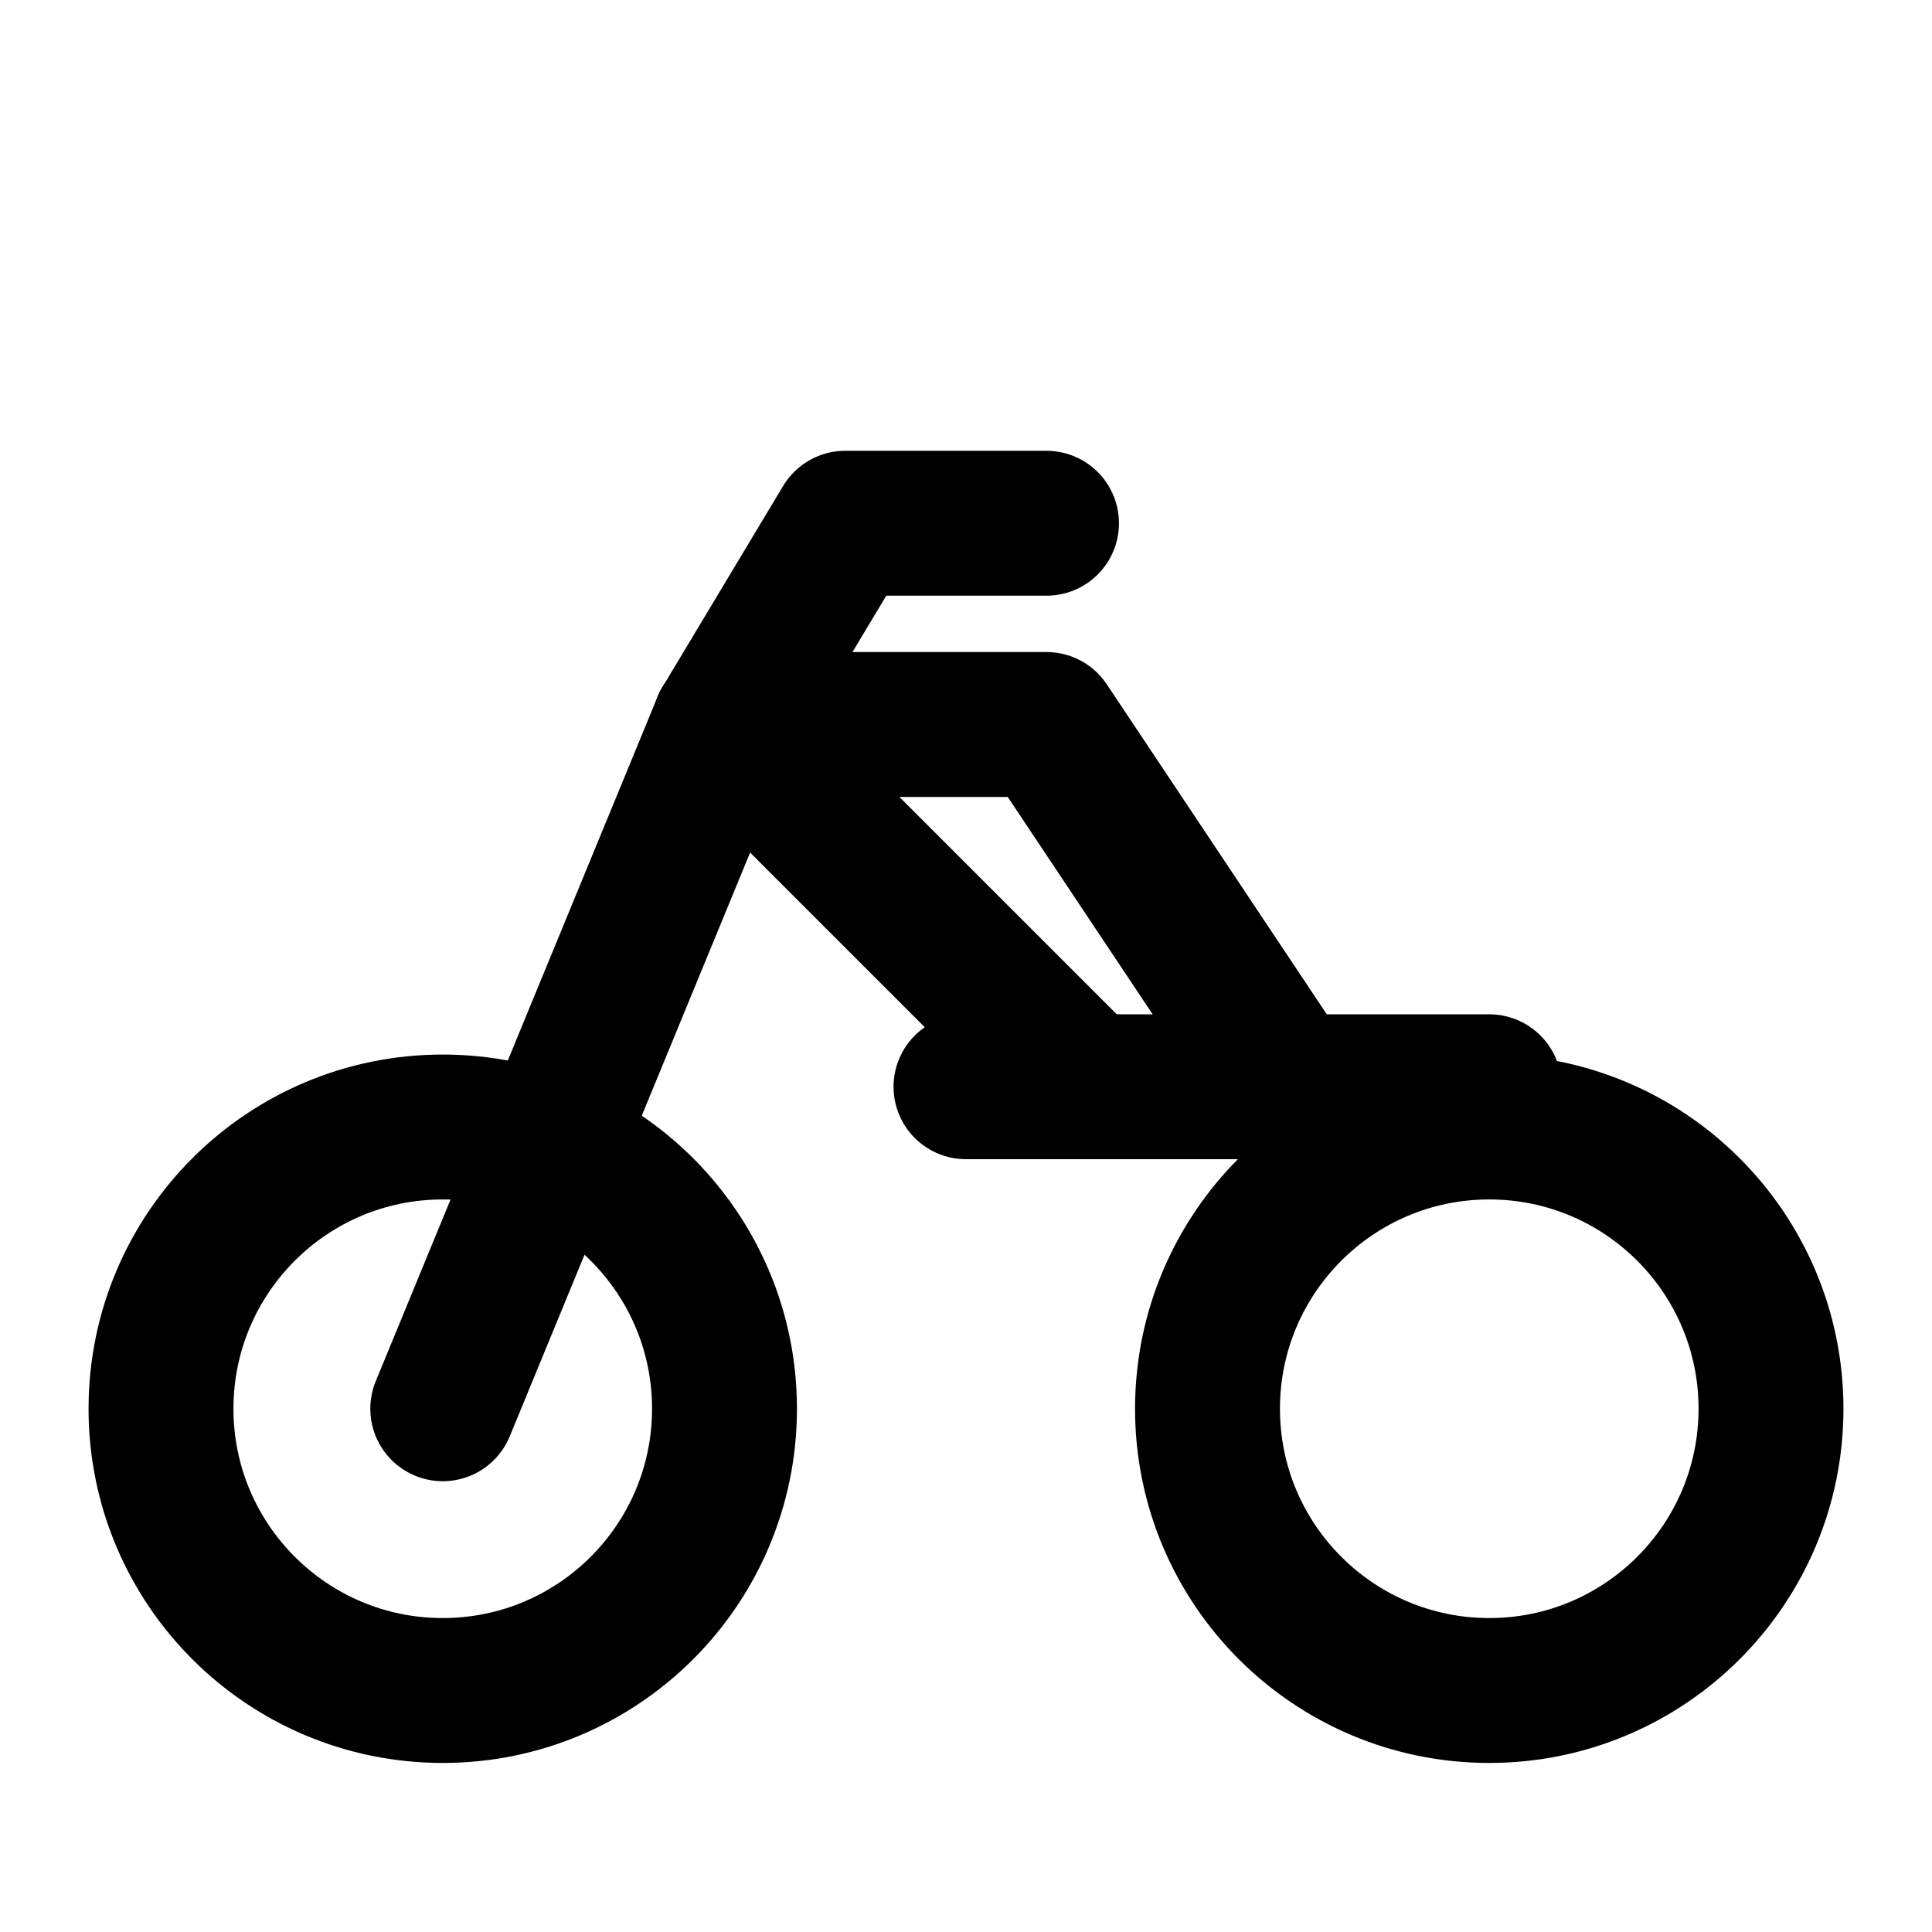
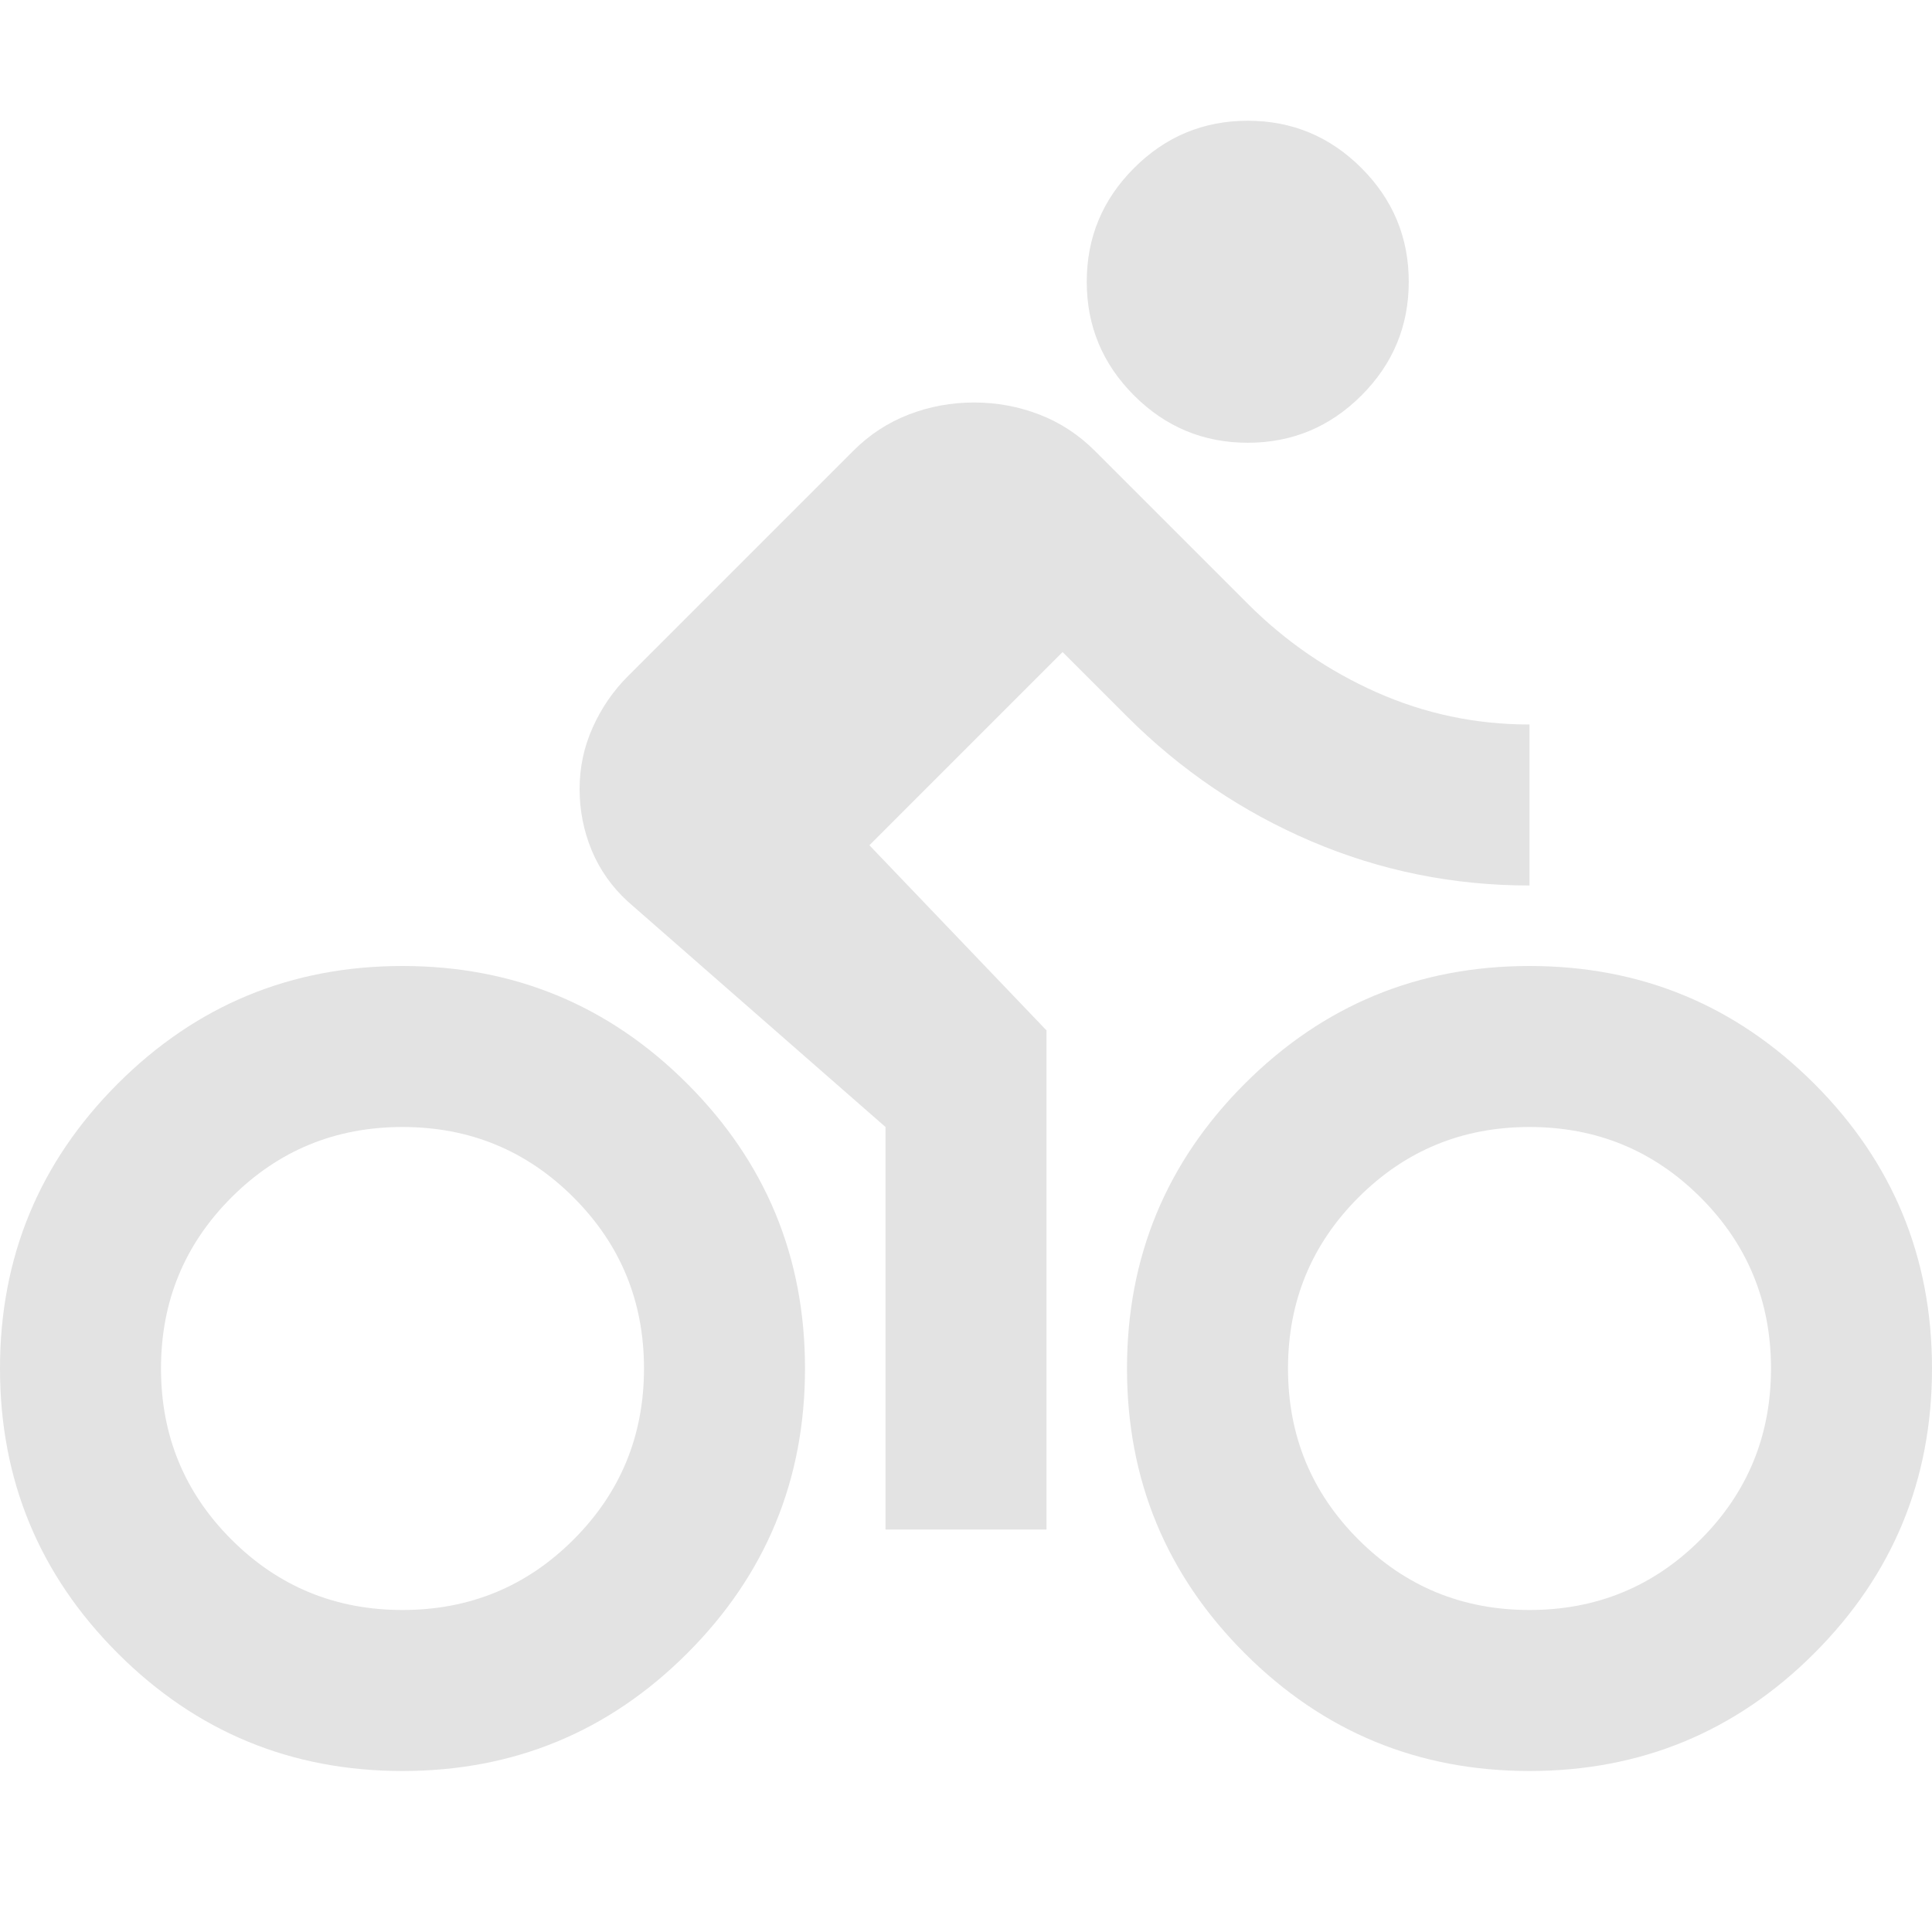
- <svg xmlns="http://www.w3.org/2000/svg" viewBox="0 0 24 24" fill="none" stroke="currentColor" stroke-width="1.8" stroke-linecap="round" stroke-linejoin="round">
-   <circle cx="5.5" cy="17.5" r="3.5" />
-   <circle cx="18.5" cy="17.5" r="3.5" />
-   <path d="M5.5 17.5 9 9h4l3 4.5" />
-   <path d="M9 9l1.5-2.5H13" />
-   <path d="M12 13.5h6.5" />
-   <path d="M9 9l4.5 4.5" />
+ <svg xmlns="http://www.w3.org/2000/svg" height="24px" viewBox="0 -960 960 960" width="24px" fill="#e3e3e3">
+   <path d="M200-80q-83 0-141.5-58.5T0-280q0-83 58.5-141.5T200-480q83 0 141.5 58.5T400-280q0 83-58.5 141.5T200-80Zm85-115q35-35 35-85t-35-85q-35-35-85-35t-85 35q-35 35-35 85t35 85q35 35 85 35t85-35Zm155-5v-200L312-512q-12-11-18-25.5t-6-30.5q0-16 6.5-30.5T312-624l112-112q12-12 27.5-18t32.5-6q17 0 32.5 6t27.5 18l76 76q28 28 64 44t76 16v80q-57 0-108.5-22T560-604l-32-32-96 96 88 92v248h-80Zm123.5-563.5Q540-787 540-820t23.5-56.5Q587-900 620-900t56.5 23.5Q700-853 700-820t-23.5 56.5Q653-740 620-740t-56.5-23.5ZM760-80q-83 0-141.5-58.5T560-280q0-83 58.5-141.5T760-480q83 0 141.5 58.5T960-280q0 83-58.5 141.5T760-80Zm85-115q35-35 35-85t-35-85q-35-35-85-35t-85 35q-35 35-35 85t35 85q35 35 85 35t85-35Z" />
</svg>
